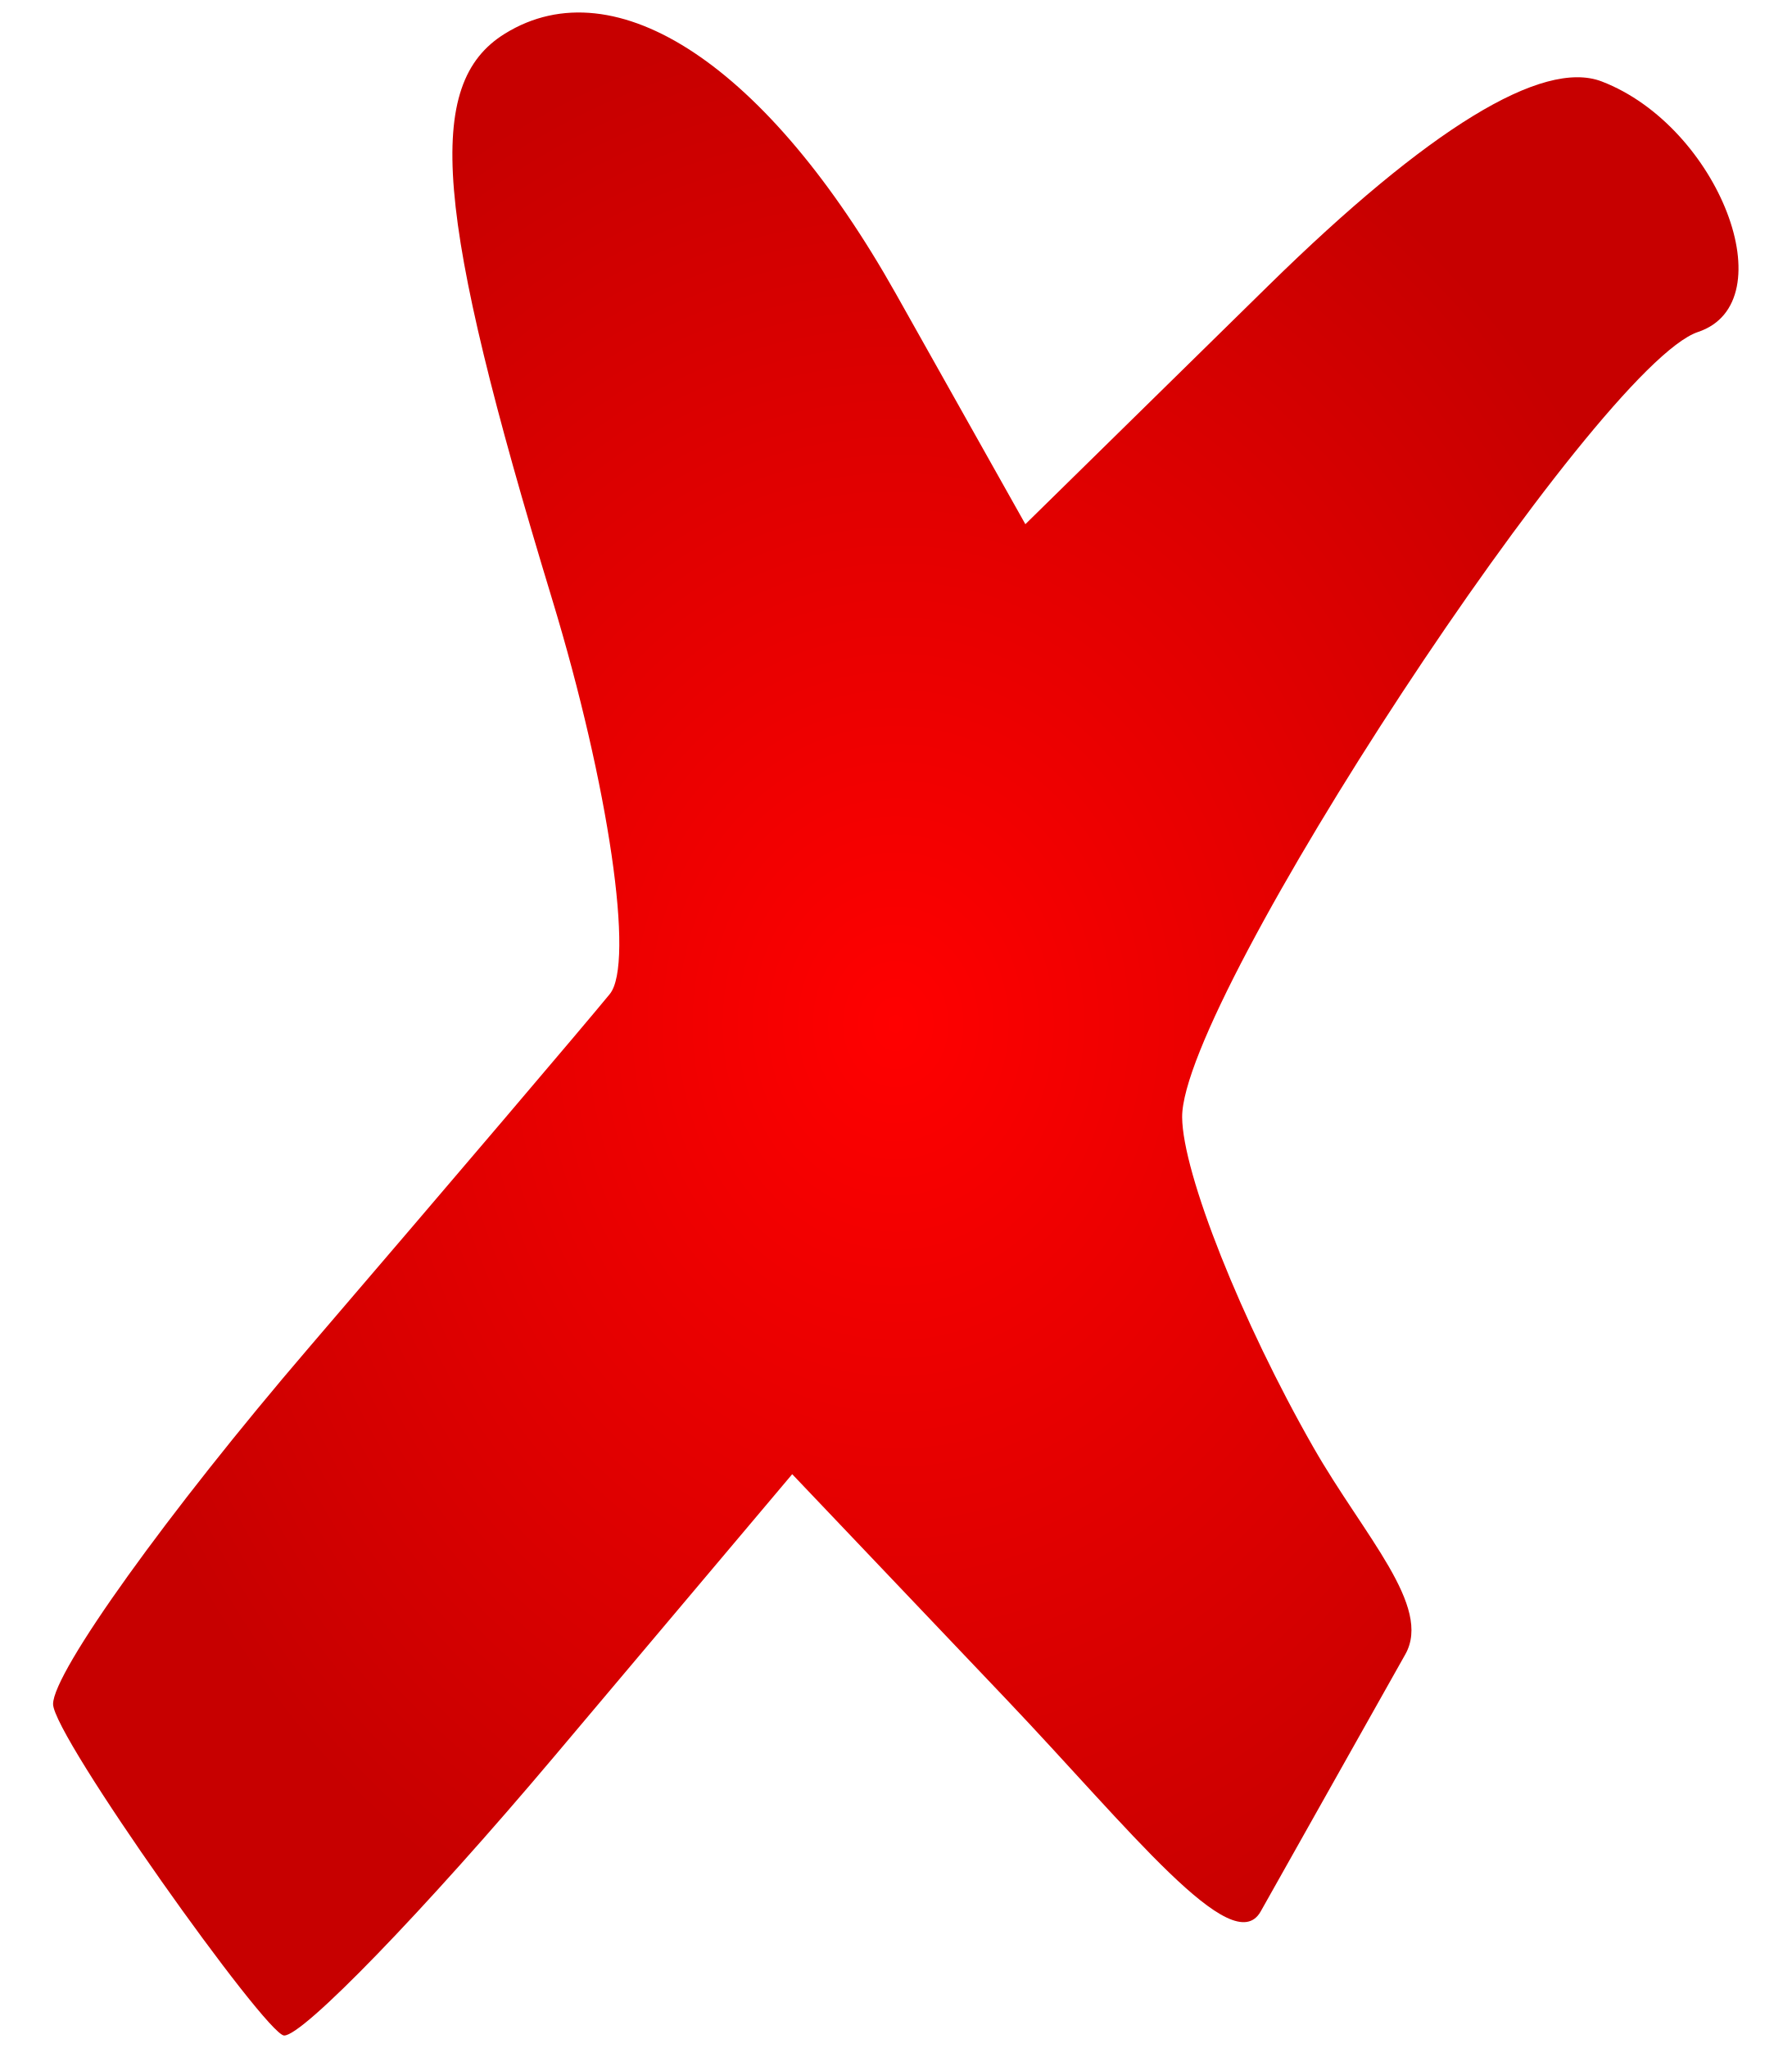
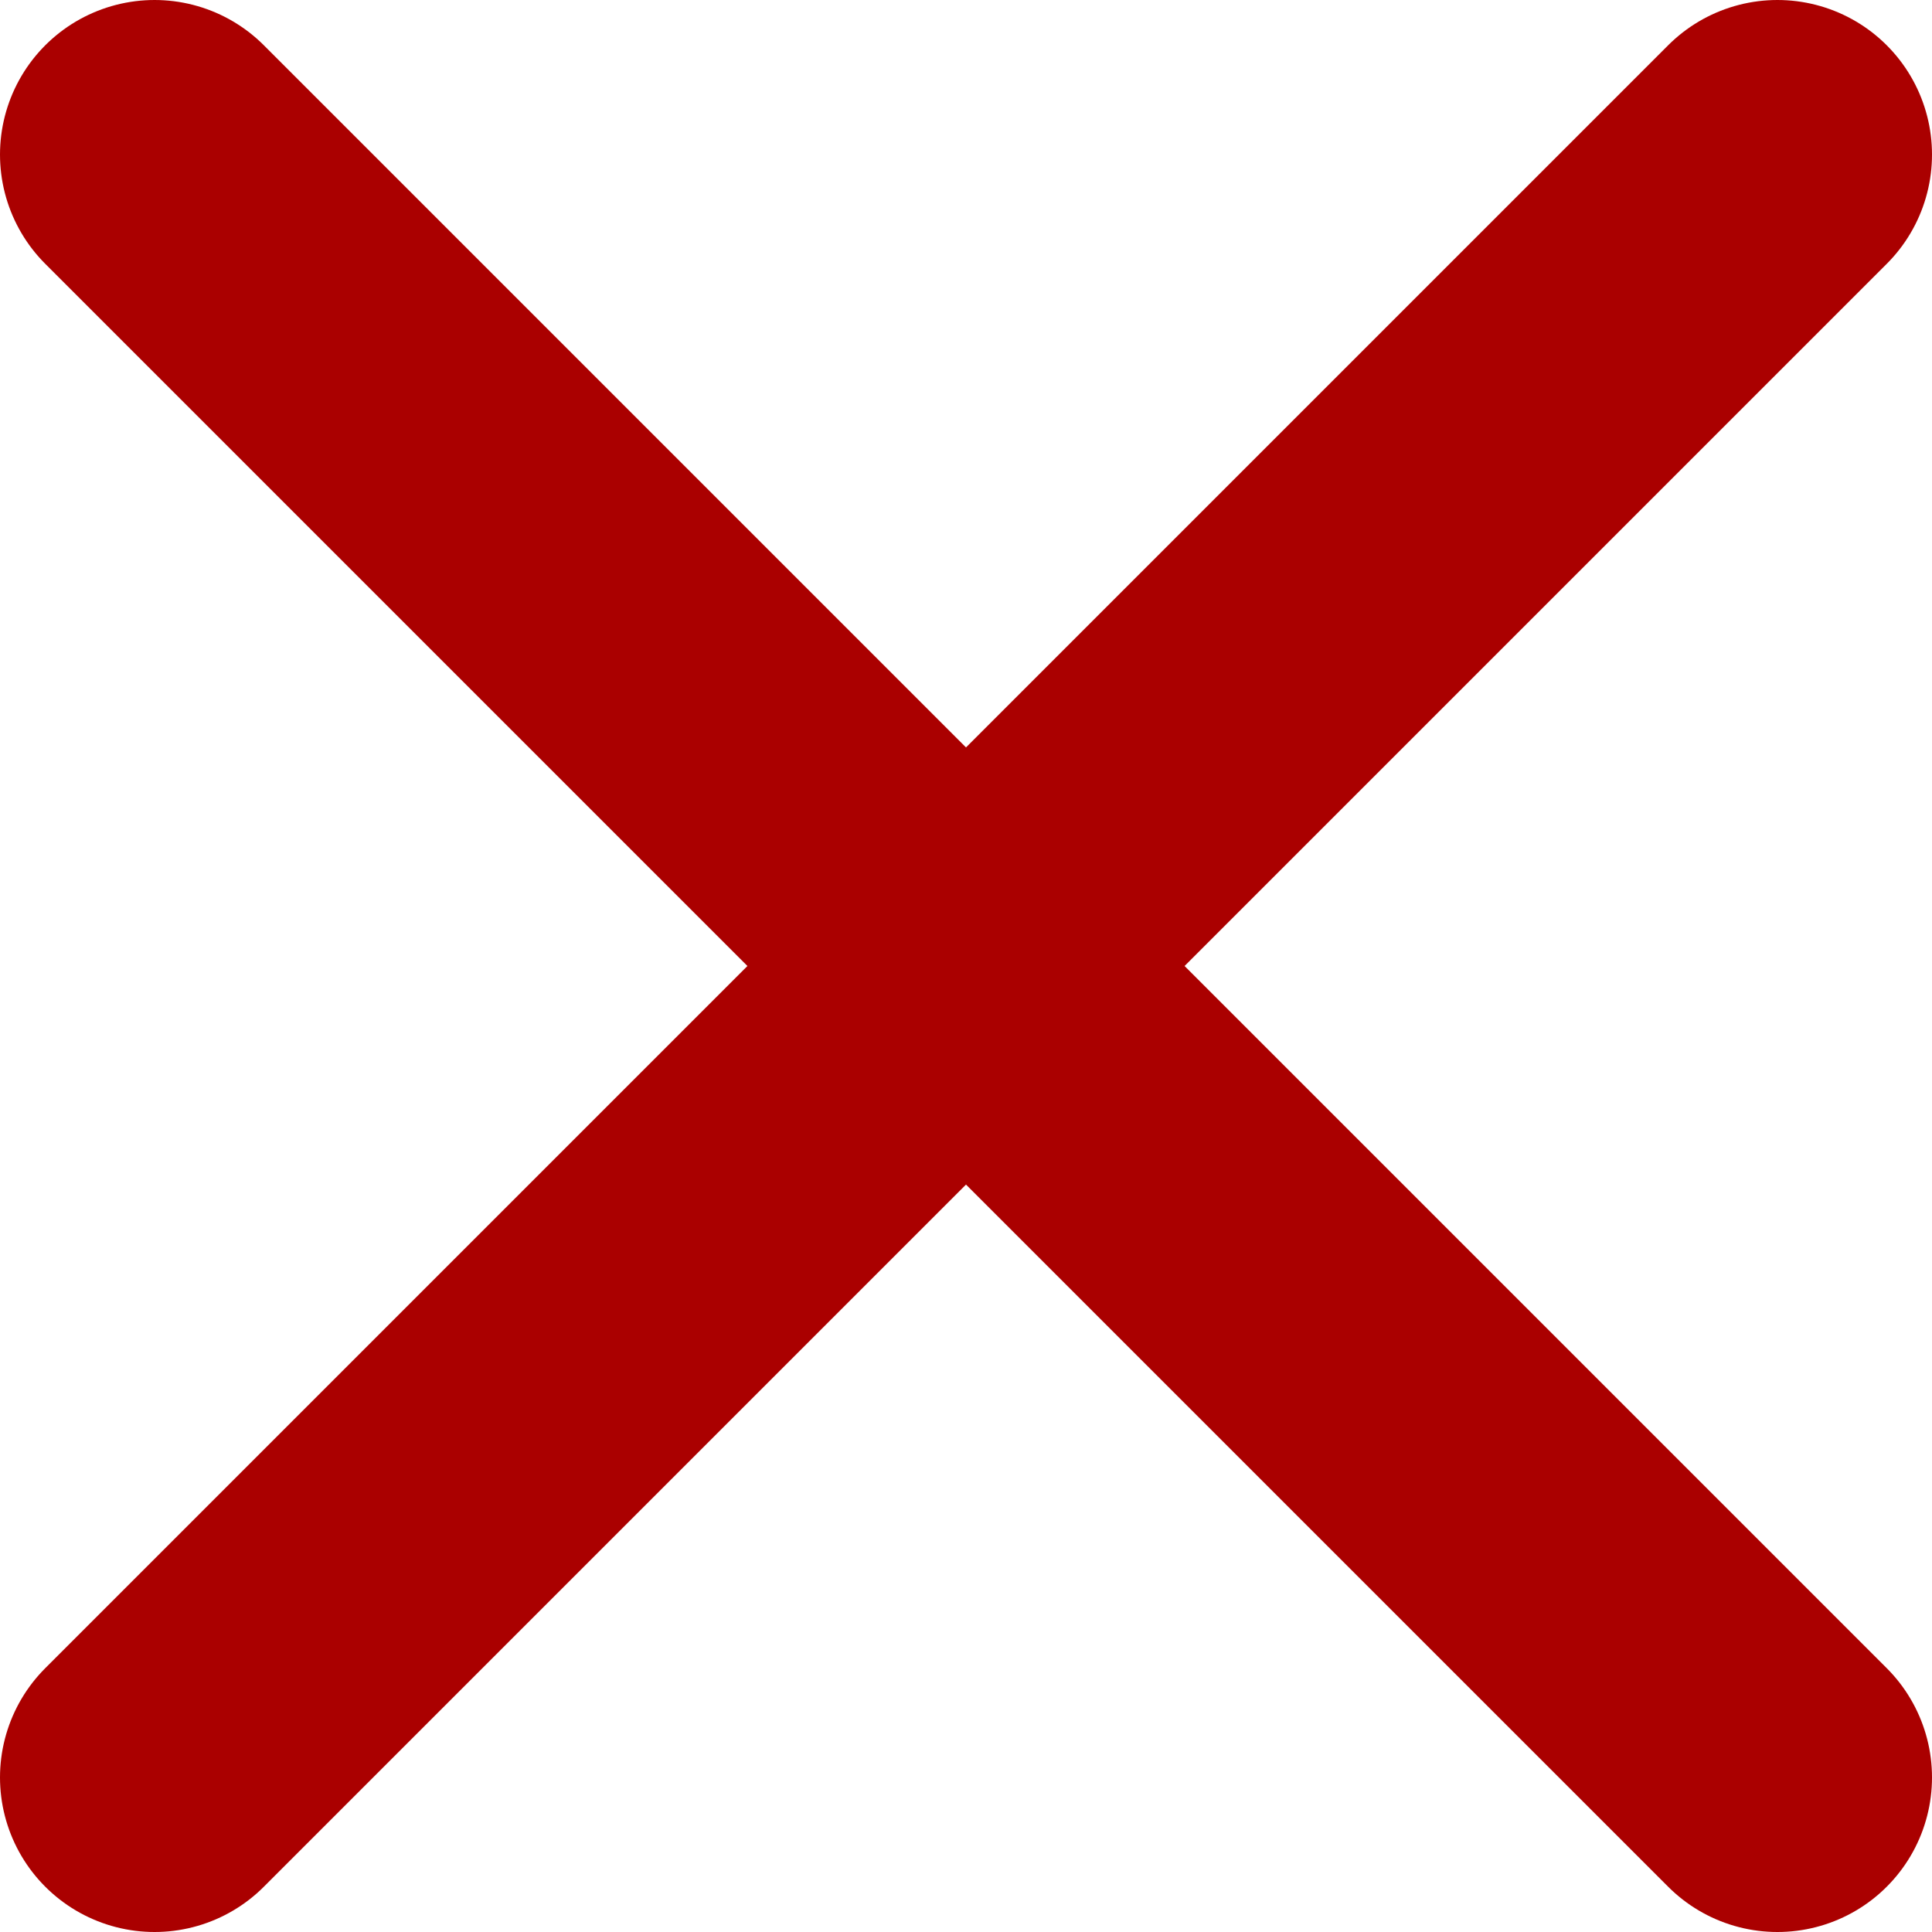
- <svg xmlns="http://www.w3.org/2000/svg" xmlns:xlink="http://www.w3.org/1999/xlink" version="1.0" x="0" y="0" width="525" height="600" id="svg2">
-   <defs id="defs5">
-     <linearGradient id="linearGradient2299">
-       <stop style="stop-color:#ff0000;stop-opacity:1;" offset="0" id="stop2301" />
-       <stop style="stop-color:#c70000;stop-opacity:1;" offset="1" id="stop2303" />
-     </linearGradient>
-     <radialGradient xlink:href="#linearGradient2299" id="radialGradient2305" cx="262.5" cy="300" fx="262.5" fy="300" r="246.946" gradientTransform="matrix(1,0,0,1.200021,0,-60.00638)" gradientUnits="userSpaceOnUse" />
-   </defs>
-   <path d="M 15.554,499.236 C 15.554,489.884 49.262,442.925 90.46,394.883 C 131.658,346.841 171.362,300.193 178.69,291.221 C 186.019,282.25 178.407,230.171 161.776,175.492 C 127.322,62.218 124.181,24.551 147.965,9.852 C 180.472,-10.238 225.084,19.441 262.532,86.07 L 300.469,153.571 L 371.712,83.651 C 418.557,37.677 451.997,17.201 469.356,23.862 C 503.701,37.042 523.522,88.613 497.567,97.265 C 468.107,107.085 346.178,292.634 346.409,327.293 C 346.519,343.704 363.844,387.267 384.909,424.097 C 399.767,450.075 419.738,470.575 411.81,484.665 L 369.43,559.988 C 361.211,574.596 330.85,535.648 294.885,497.84 L 232.146,431.889 L 162.594,514.373 C 124.341,559.74 88.627,596.624 83.231,596.338 C 77.834,596.053 15.554,508.588 15.554,499.236 z " style="fill:url(#radialGradient2305);fill-opacity:1.0;stroke:none;stroke-width:2;stroke-linejoin:round;stroke-miterlimit:4;stroke-dasharray:none;stroke-opacity:1" id="X" />
+ <svg xmlns="http://www.w3.org/2000/svg" version="1.1" baseProfile="full" width="100" height="100">
+   <style>
+     /*  */
+     line {
+     stroke: #aa0000;
+     stroke-width: 16;
+     stroke-linecap: round;
+     }
+     /*  */
+   </style>
+   <line x1="8" y1="8" x2="92" y2="92" />
+   <line x1="92" y1="8" x2="8" y2="92" />
</svg>
